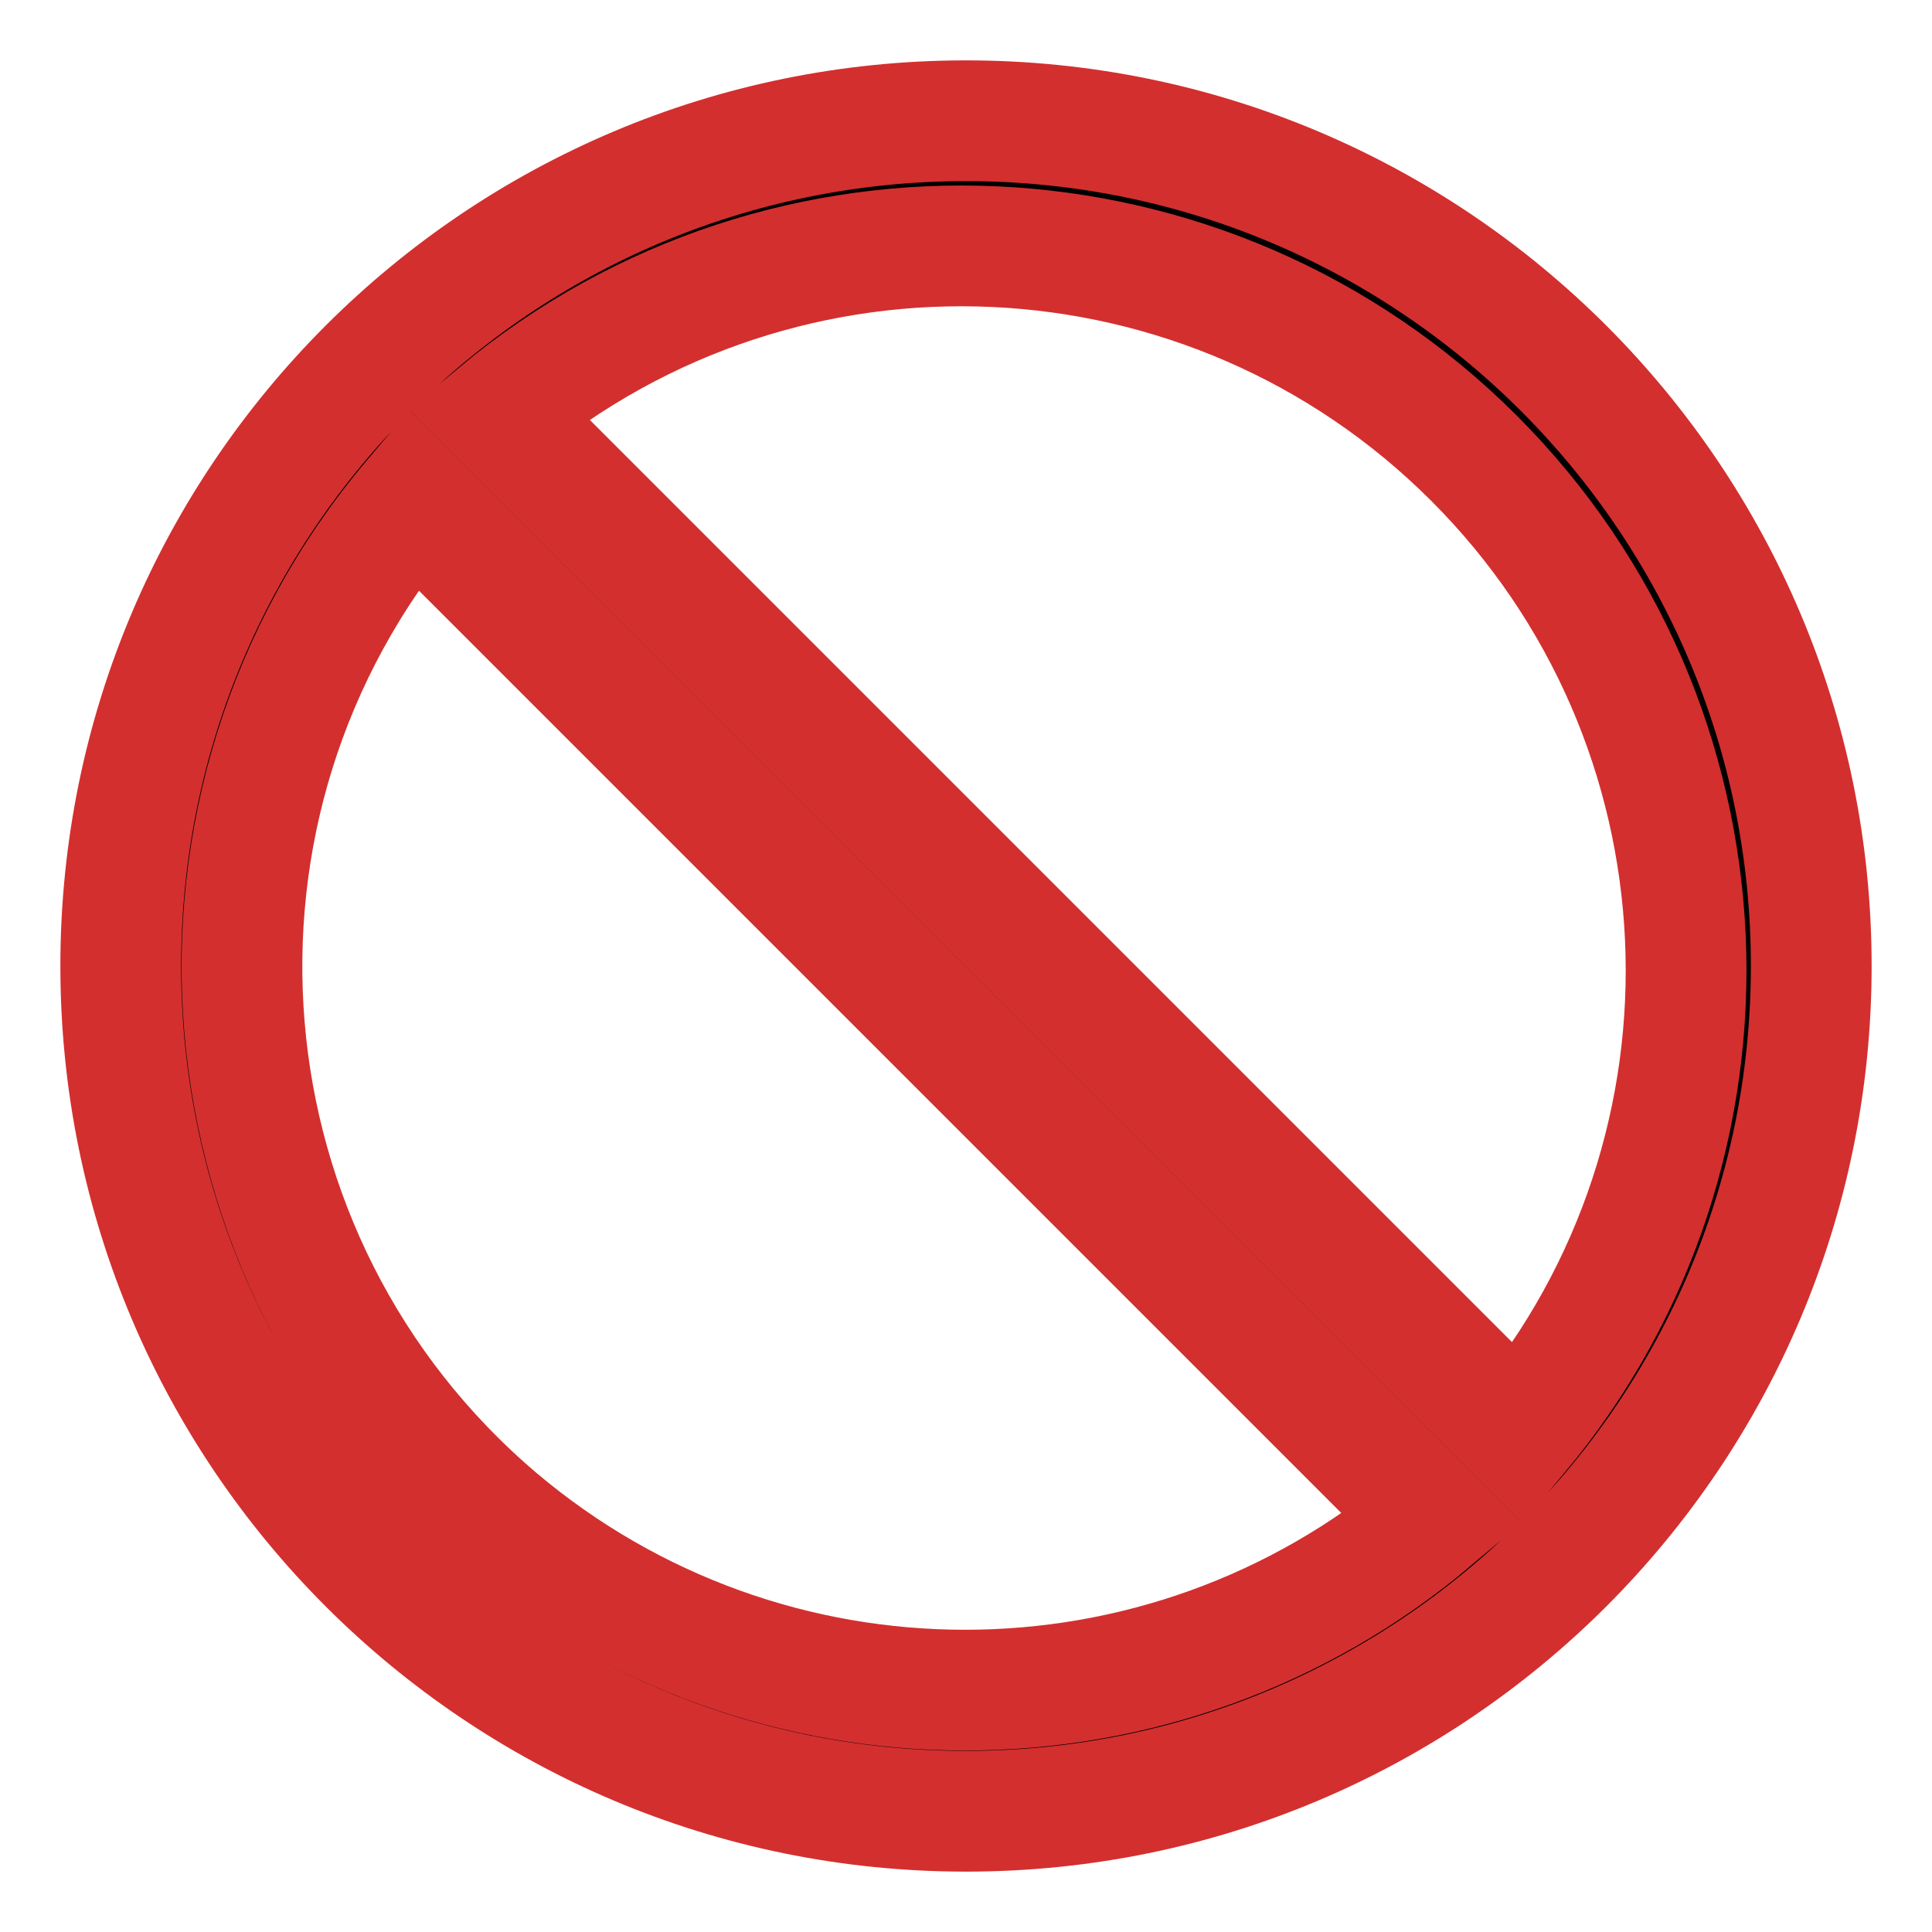
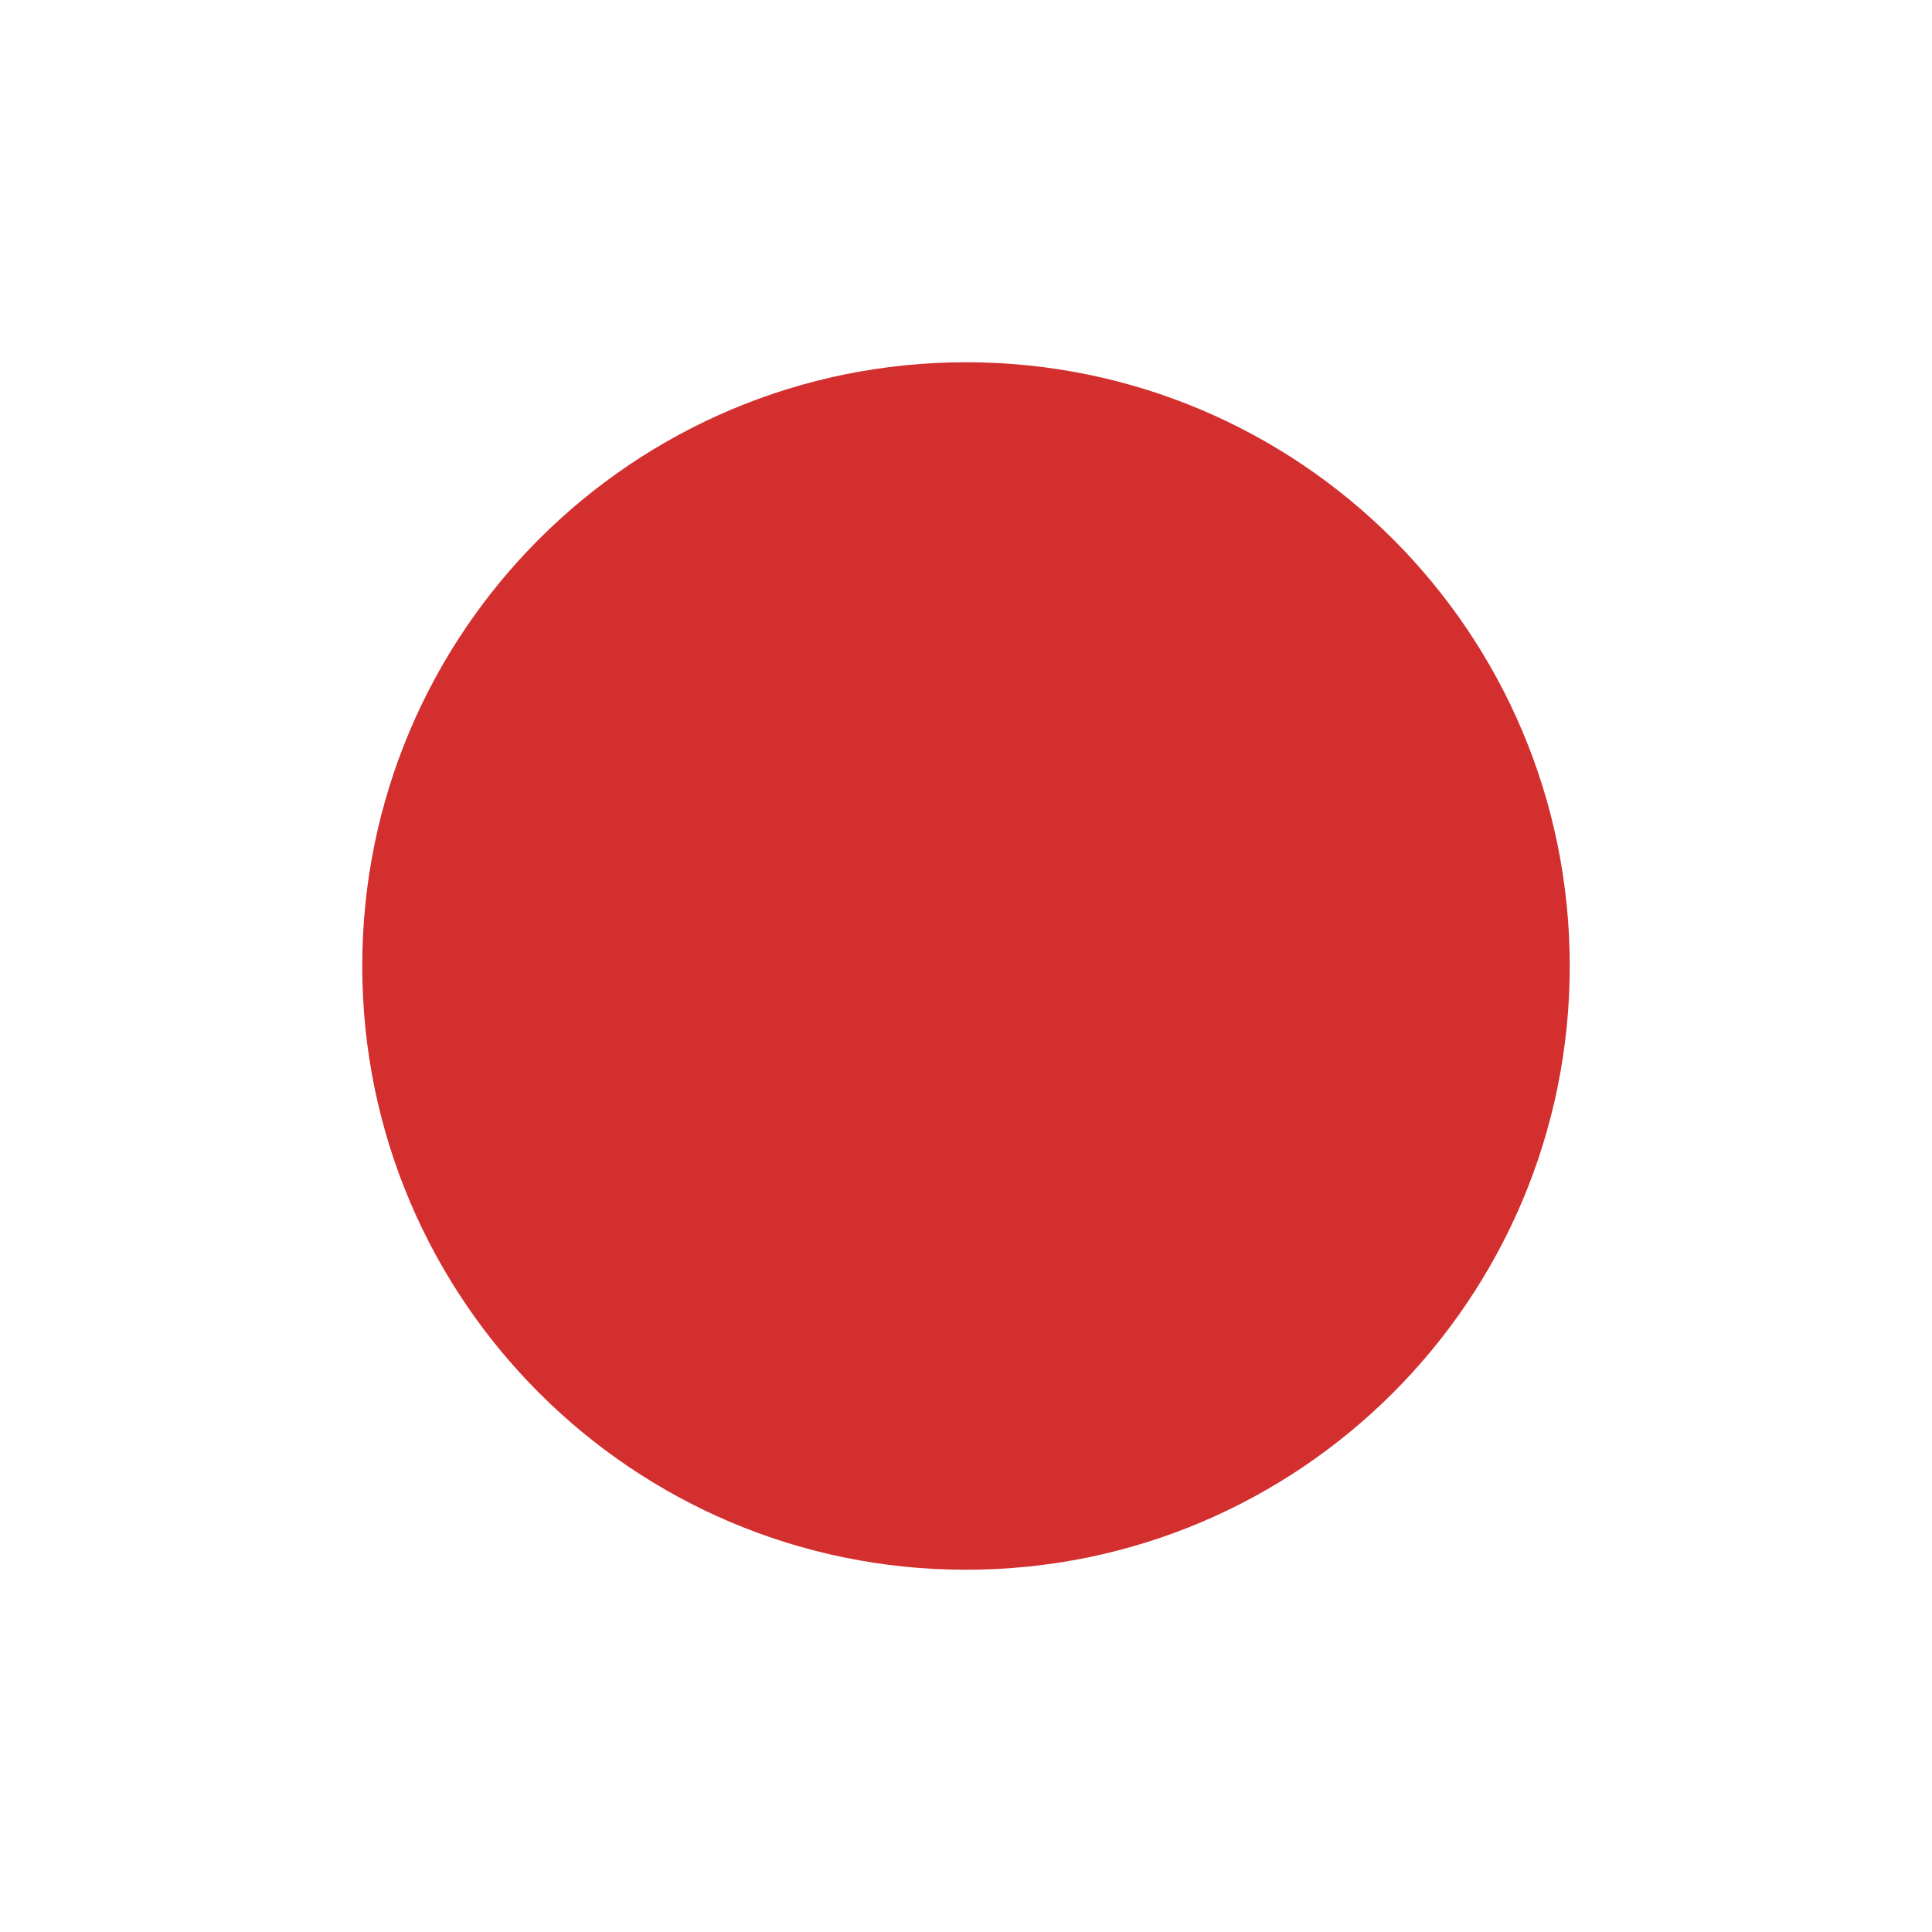
- <svg xmlns="http://www.w3.org/2000/svg" focusable="false" preserveAspectRatio="xMidYMid meet" fill="currentColor" width="32" height="32" viewBox="0 0 32 32" aria-hidden="true">
-   <path stroke-width="2" stroke="#d32f2f" d="M2,16H2A14,14,0,1,0,16,2,14,14,0,0,0,2,16Zm23.15,7.75L8.25,6.85a12,12,0,0,1,16.9,16.9ZM8.24,25.16A12,12,0,0,1,6.84,8.27L23.73,25.16a12,12,0,0,1-15.49,0Z" />
+ <svg xmlns="http://www.w3.org/2000/svg" focusable="false" preserveAspectRatio="xMidYMid meet" fill="#d32f2f" width="32" height="32" viewBox="0 0 32 32" aria-hidden="true">
+   <circle cx="16" cy="16" r="10" />
</svg>
